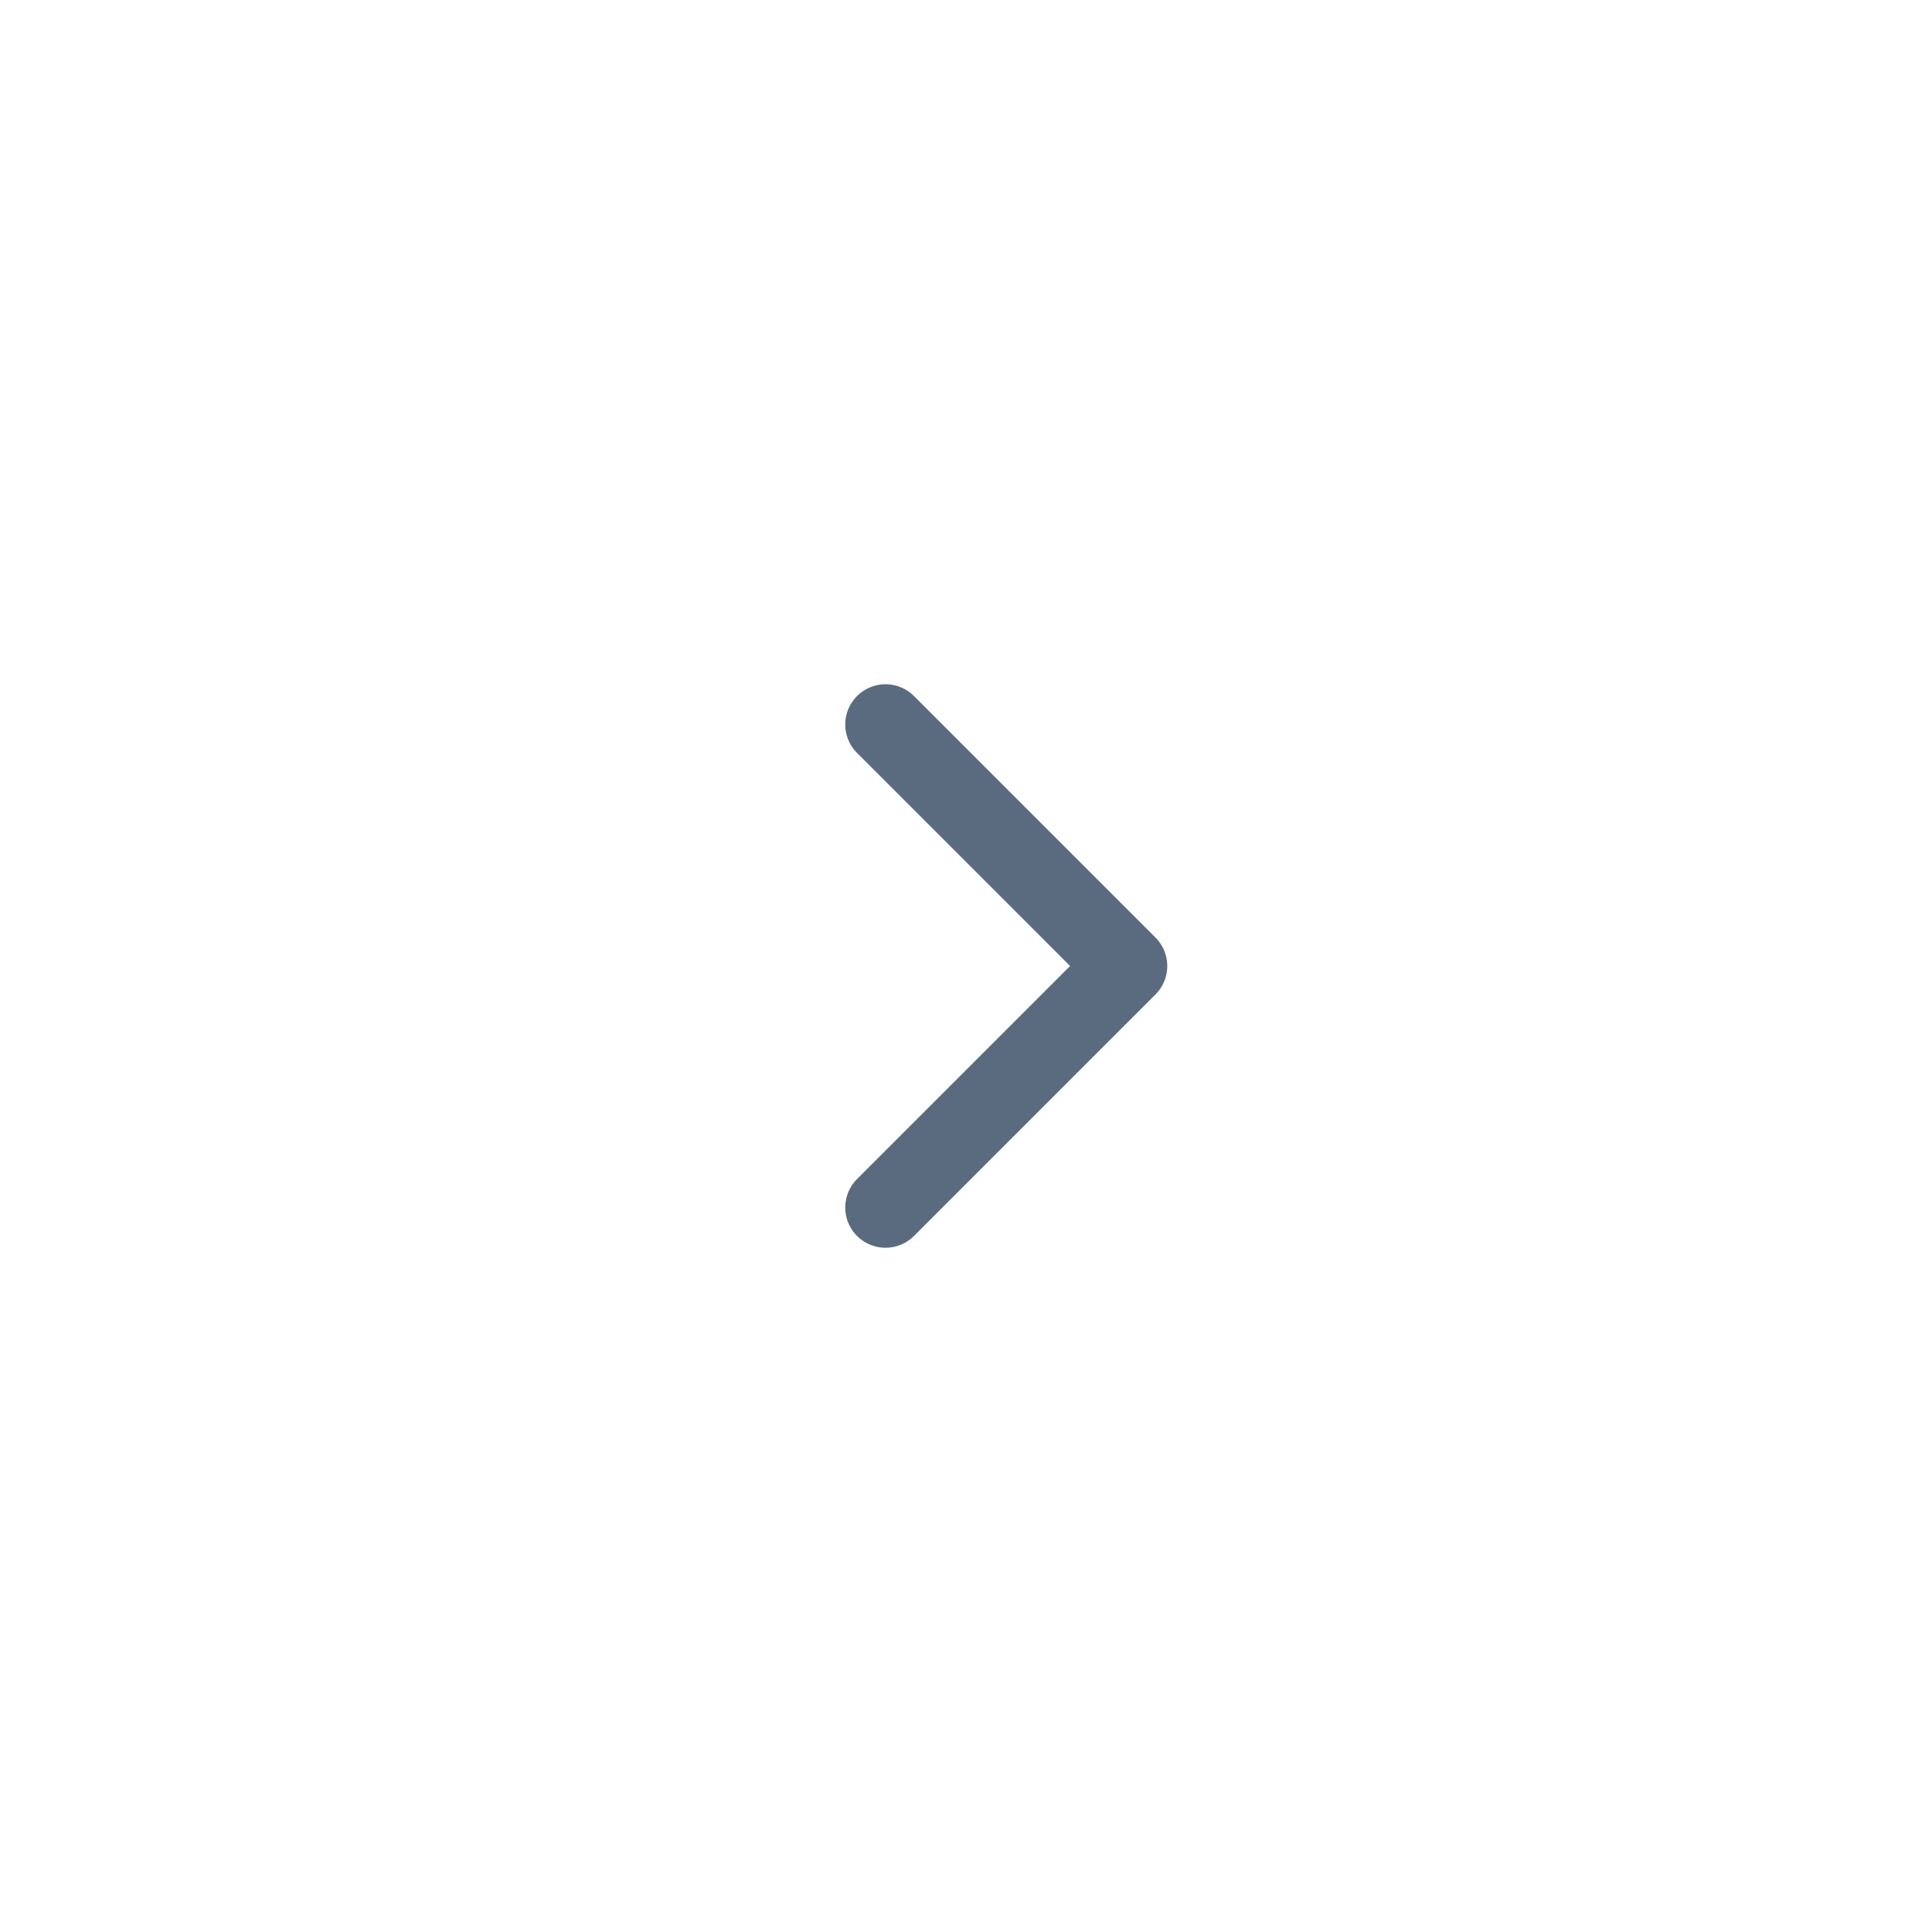
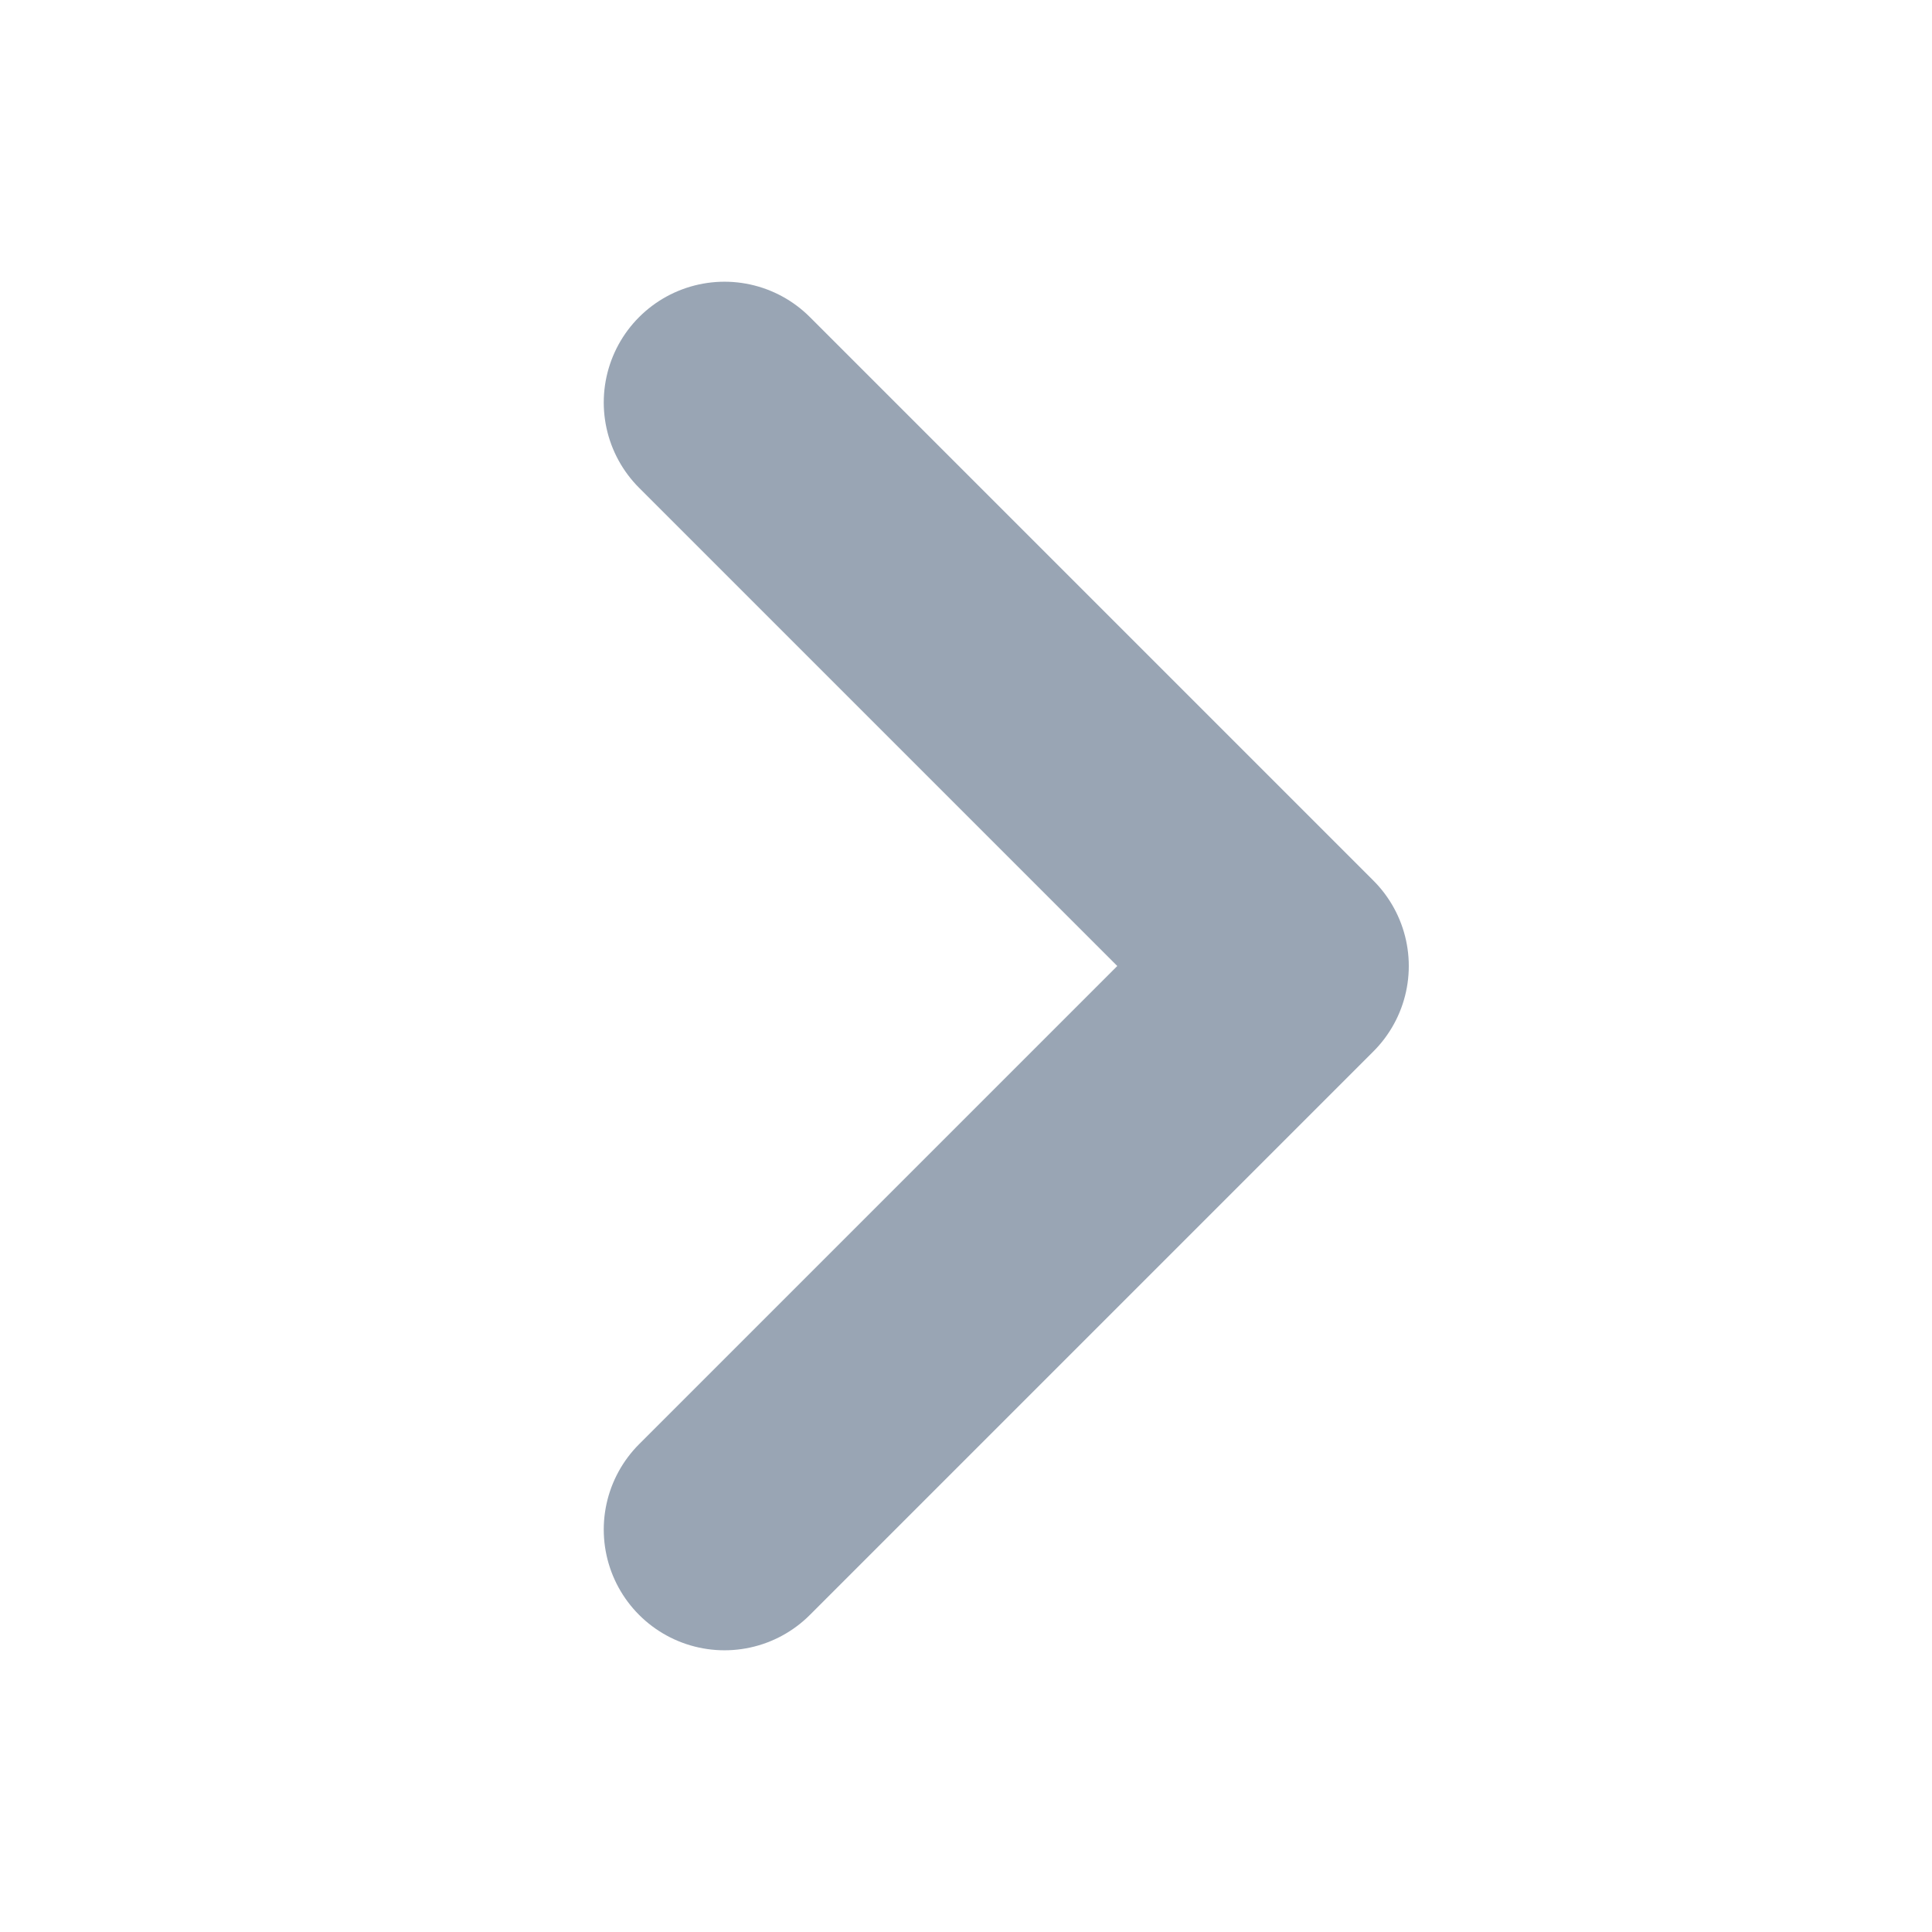
- <svg xmlns="http://www.w3.org/2000/svg" width="24" height="24" viewBox="0 0 24 24" fill="none">
-   <path d="M11 9L14 12L11 15" stroke="#5A6B7F" stroke-linecap="round" stroke-linejoin="round" />
+ <svg xmlns="http://www.w3.org/2000/svg" width="16" height="16" viewBox="0 0 16 16" fill="none">
+   <path d="M6 3.333L10.667 8L6 12.667" stroke="#99A5B4" stroke-width="2" stroke-linecap="round" stroke-linejoin="round" />
</svg>
